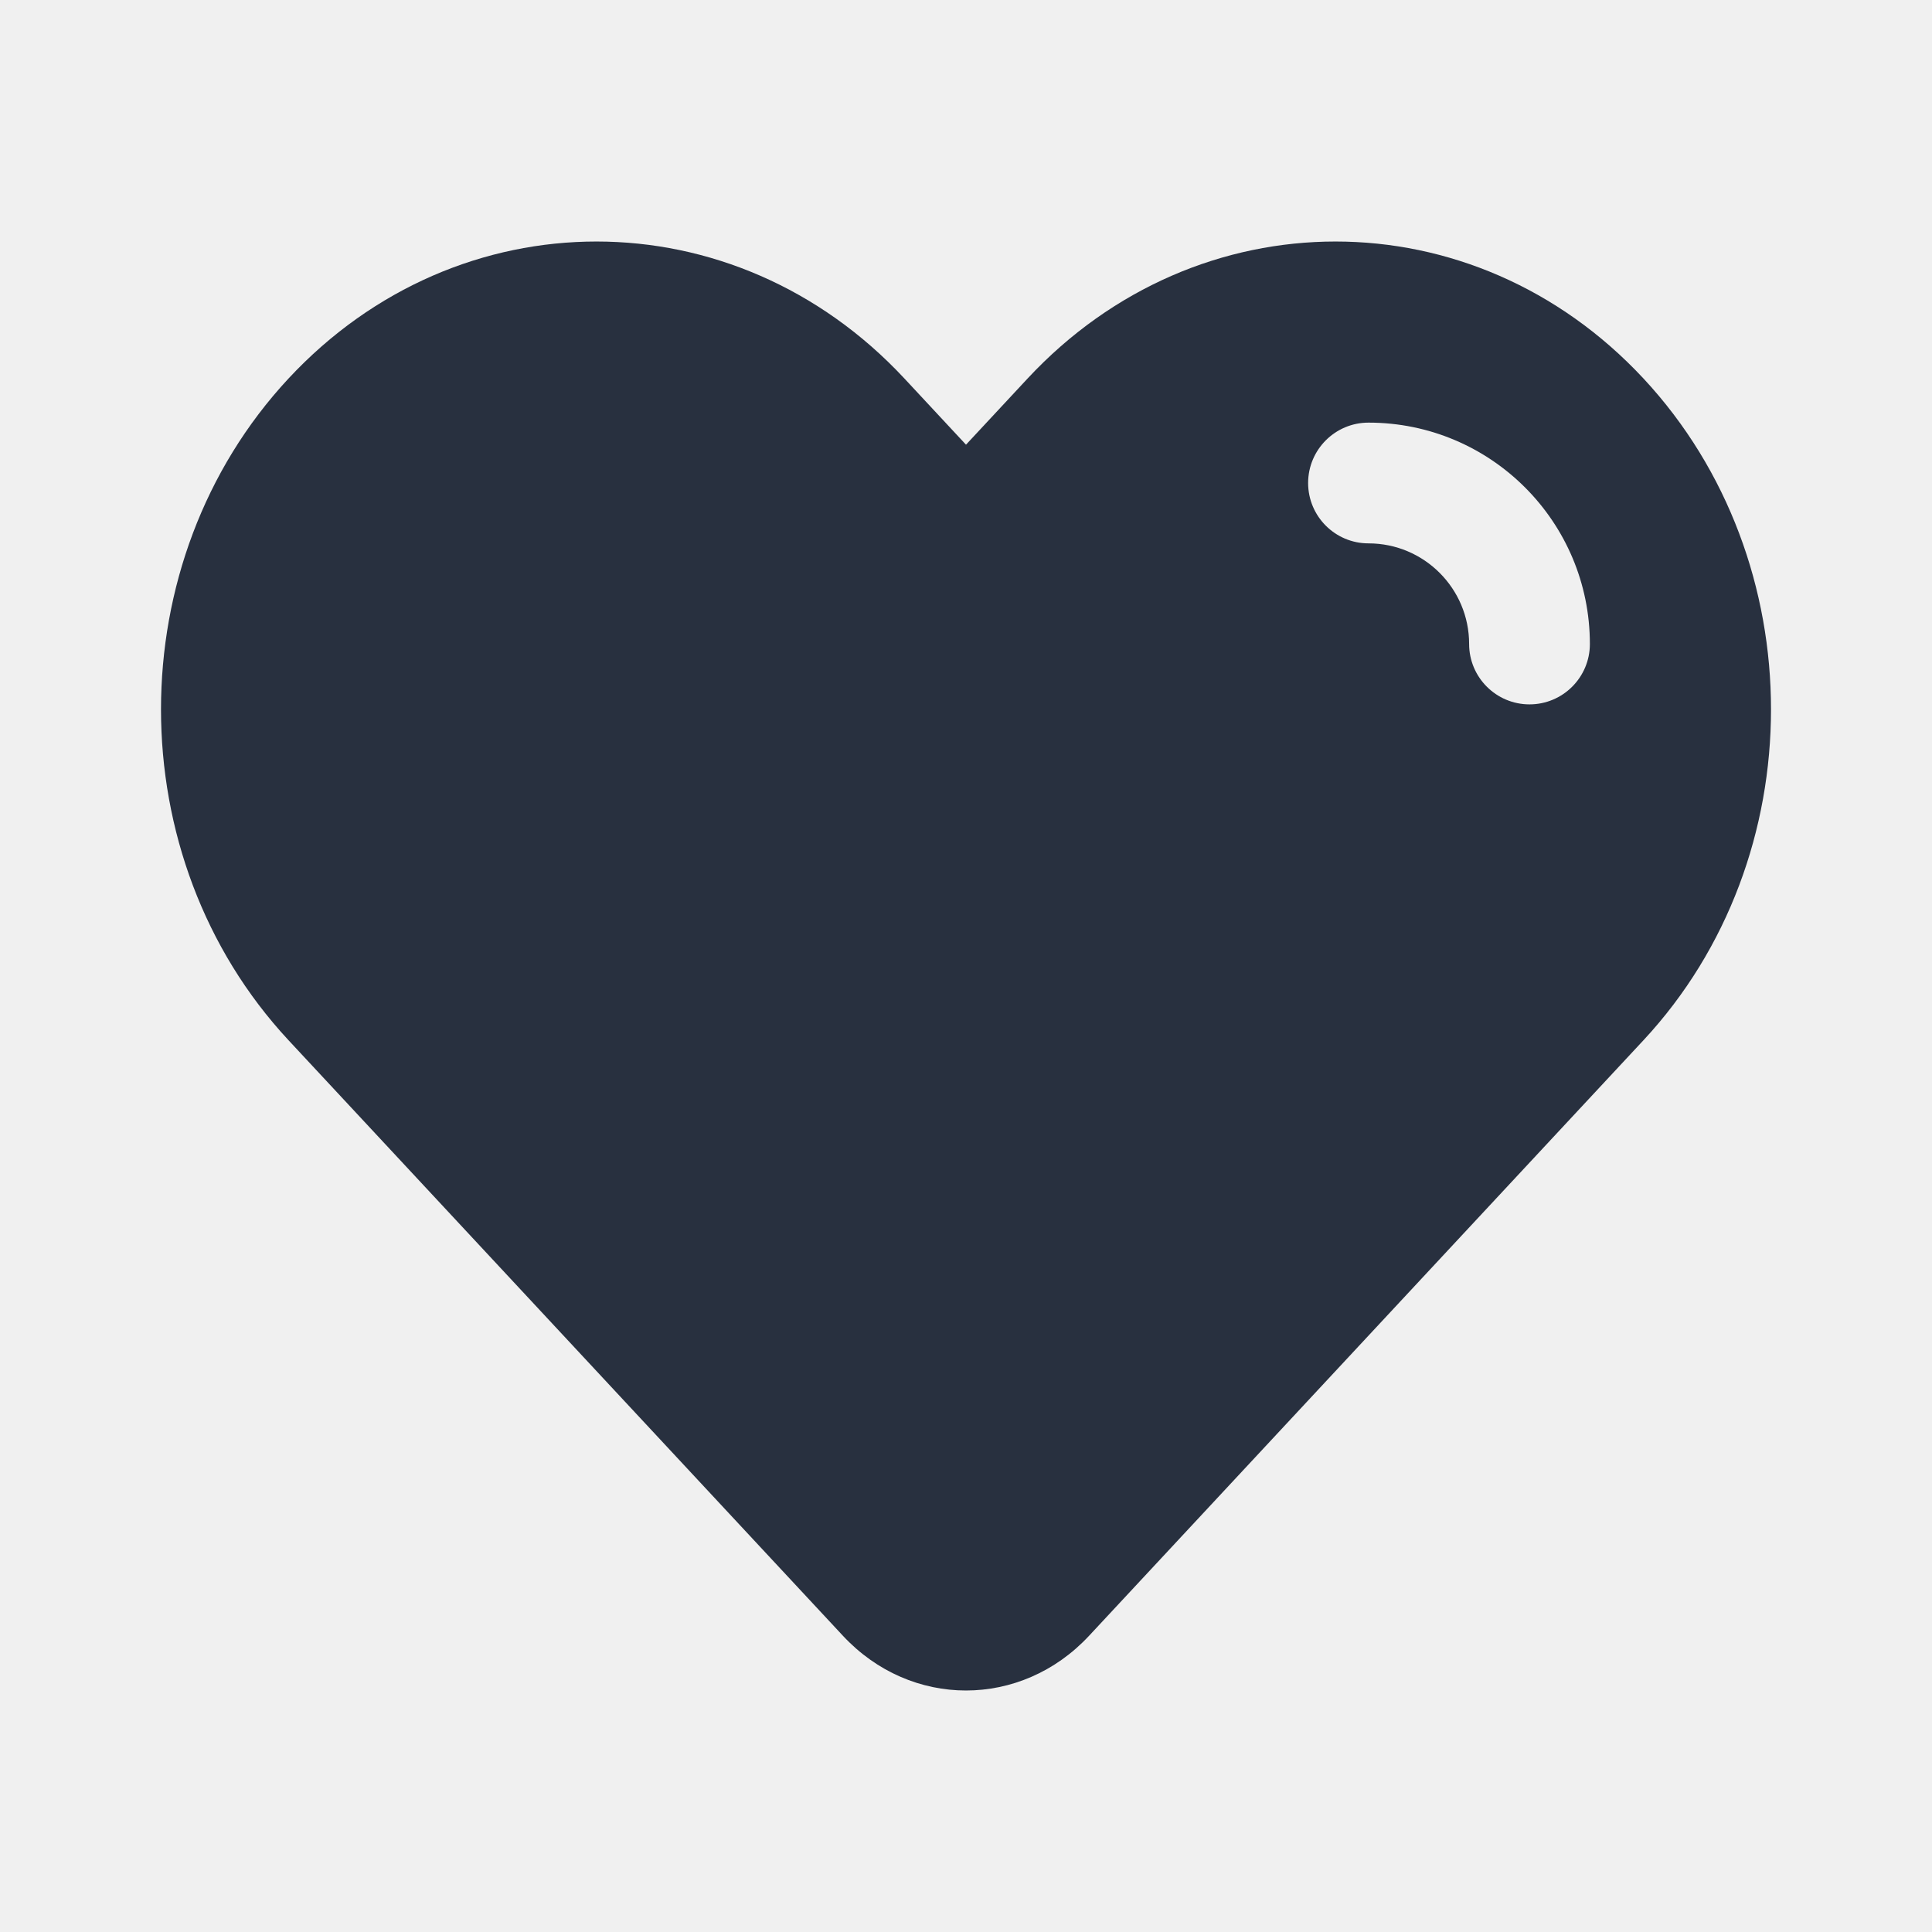
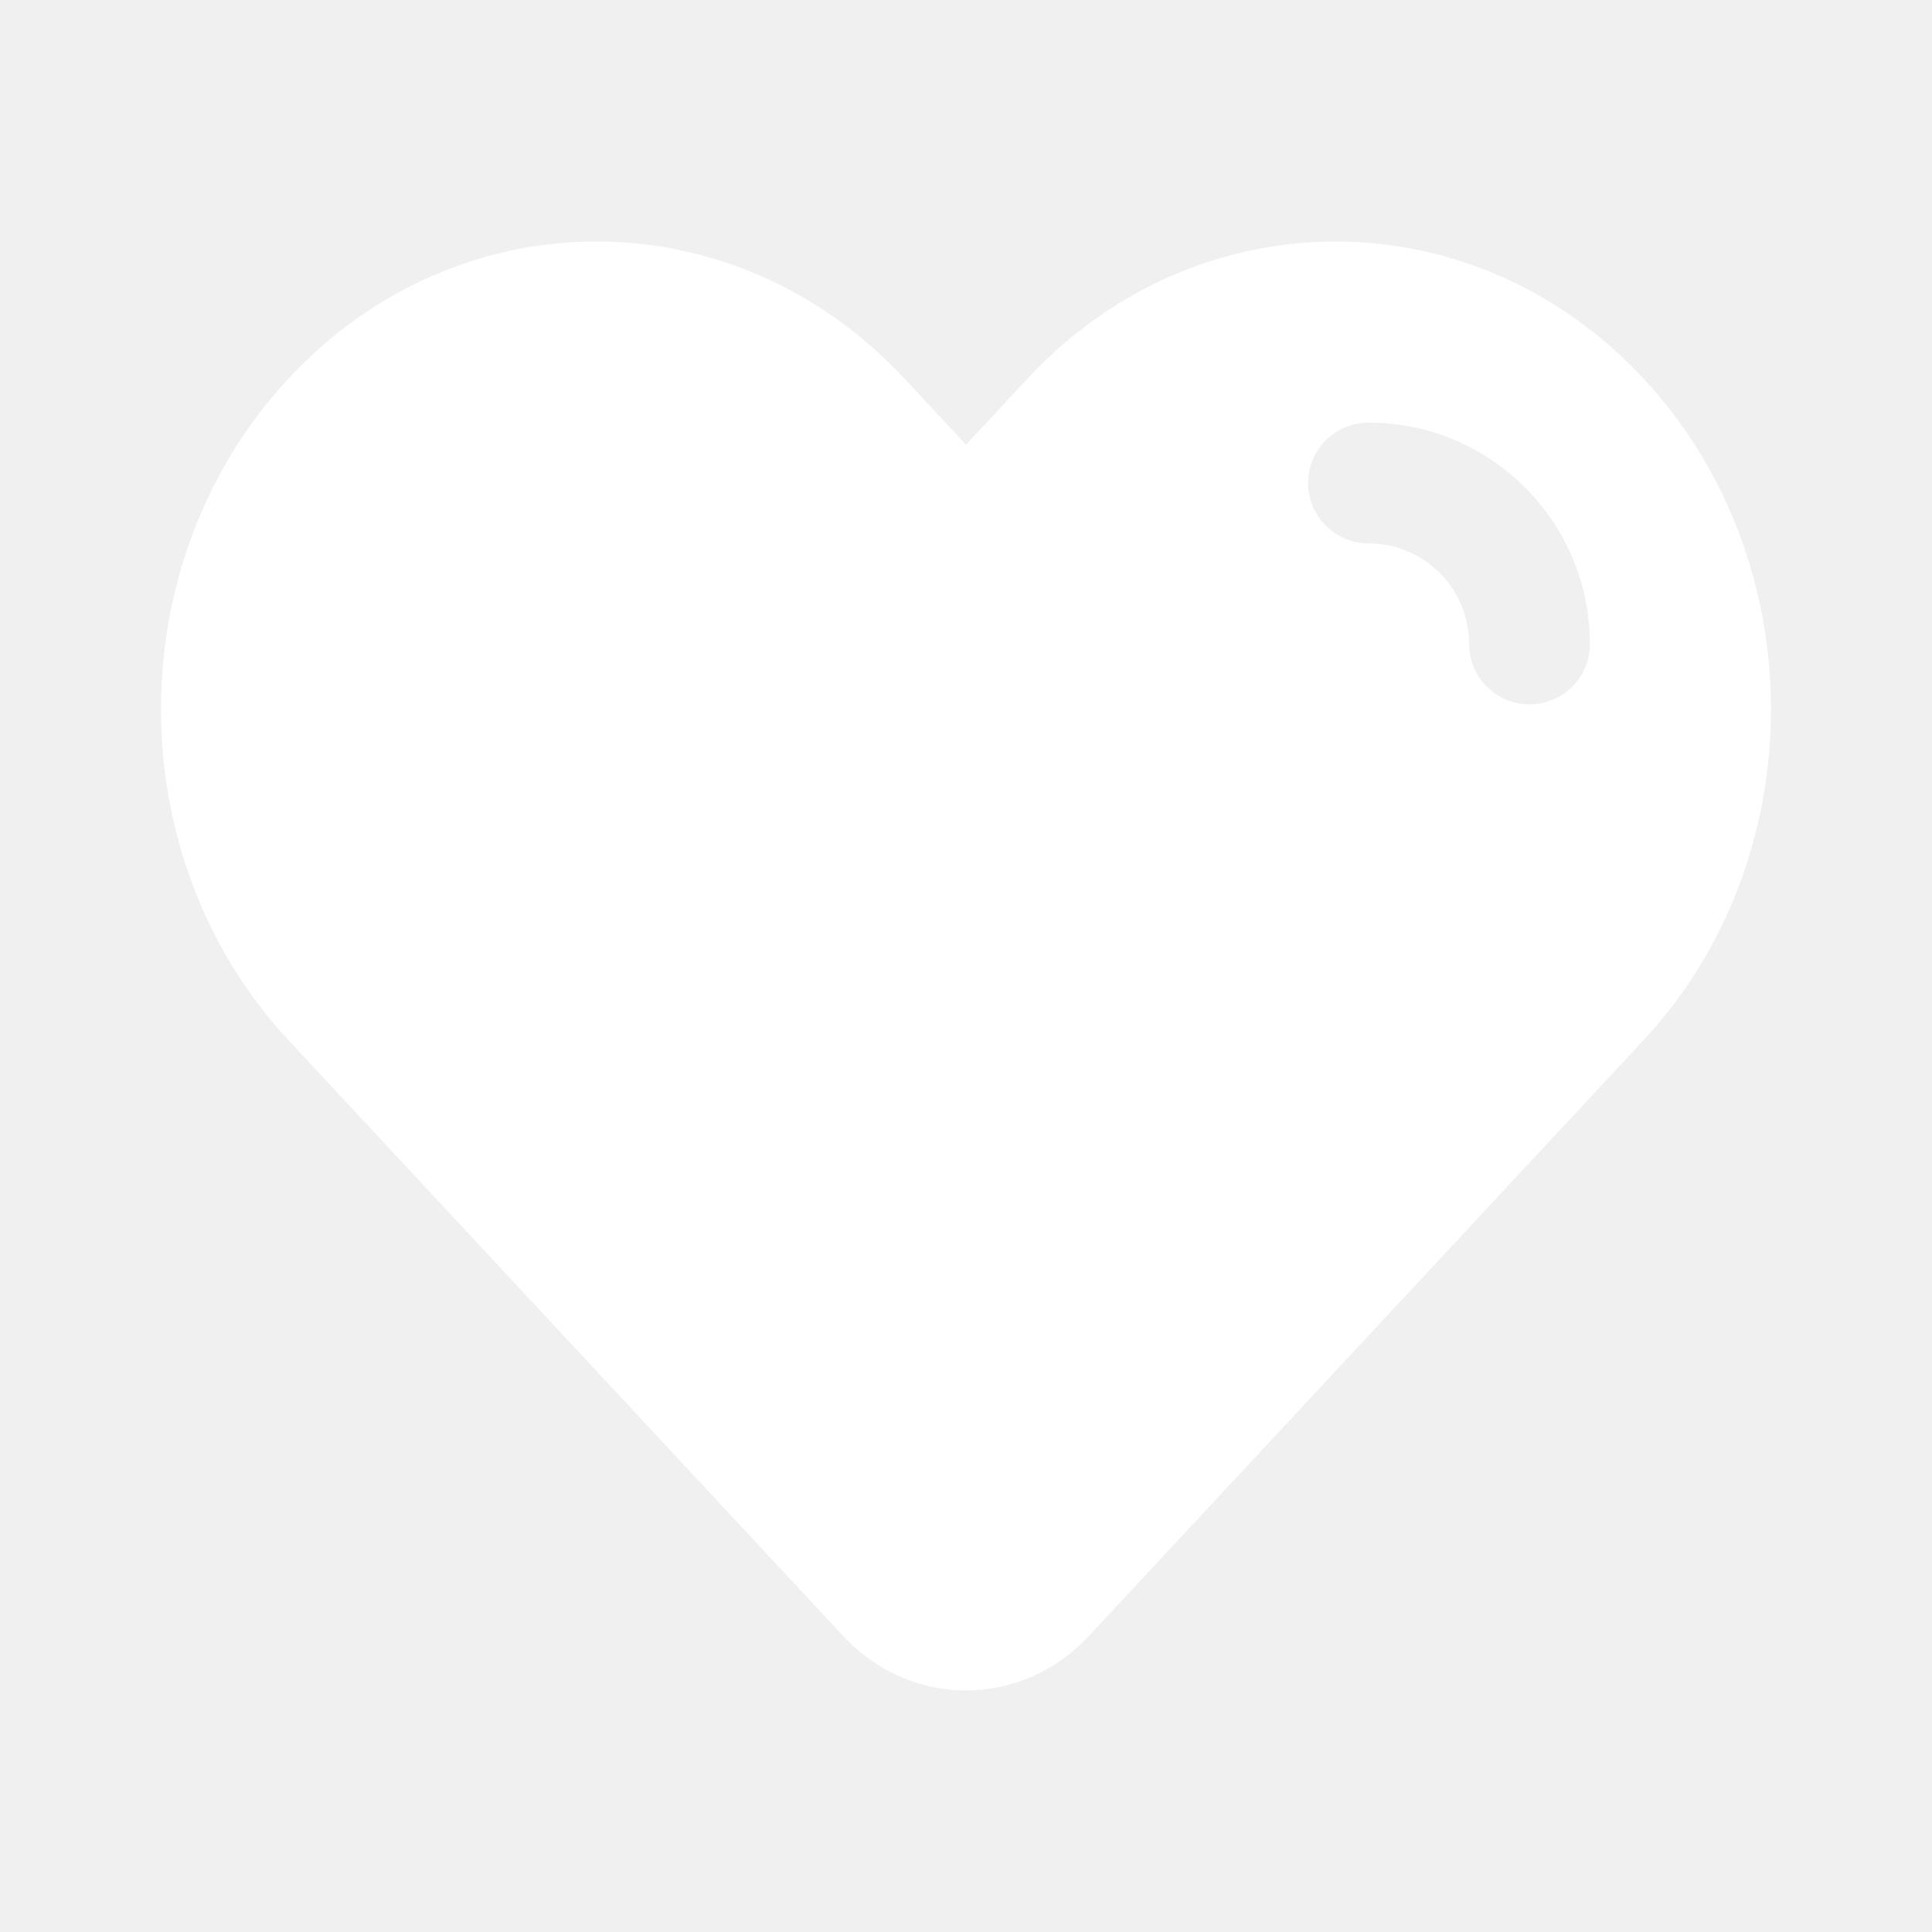
<svg xmlns="http://www.w3.org/2000/svg" width="24" height="24" viewBox="0 0 24 24" fill="none">
-   <path fill-rule="evenodd" clip-rule="evenodd" d="M12 5.524L12.765 4.702C14.878 2.433 18.303 2.433 20.416 4.702C22.528 6.972 22.528 10.652 20.416 12.922L13.53 20.319C12.685 21.227 11.315 21.227 10.47 20.319L3.584 12.922C1.472 10.652 1.472 6.972 3.584 4.702C5.697 2.433 9.122 2.433 11.235 4.702L12 5.524ZM17 5.25C16.586 5.25 16.25 5.586 16.25 6C16.25 6.414 16.586 6.75 17 6.75C17.69 6.75 18.25 7.31 18.25 8C18.25 8.414 18.586 8.75 19 8.75C19.414 8.75 19.75 8.414 19.75 8C19.75 6.481 18.519 5.25 17 5.25Z" fill="#28303F" />
+   <path fill-rule="evenodd" clip-rule="evenodd" d="M12 5.524L12.765 4.702C14.878 2.433 18.303 2.433 20.416 4.702C22.528 6.972 22.528 10.652 20.416 12.922L13.53 20.319C12.685 21.227 11.315 21.227 10.47 20.319L3.584 12.922C1.472 10.652 1.472 6.972 3.584 4.702C5.697 2.433 9.122 2.433 11.235 4.702L12 5.524ZM17 5.25C16.586 5.25 16.25 5.586 16.25 6C16.25 6.414 16.586 6.75 17 6.75C17.69 6.75 18.25 7.31 18.25 8C18.25 8.414 18.586 8.75 19 8.75C19.414 8.75 19.75 8.414 19.75 8C19.75 6.481 18.519 5.25 17 5.25Z" fill="#FFFFFF" />
</svg>
